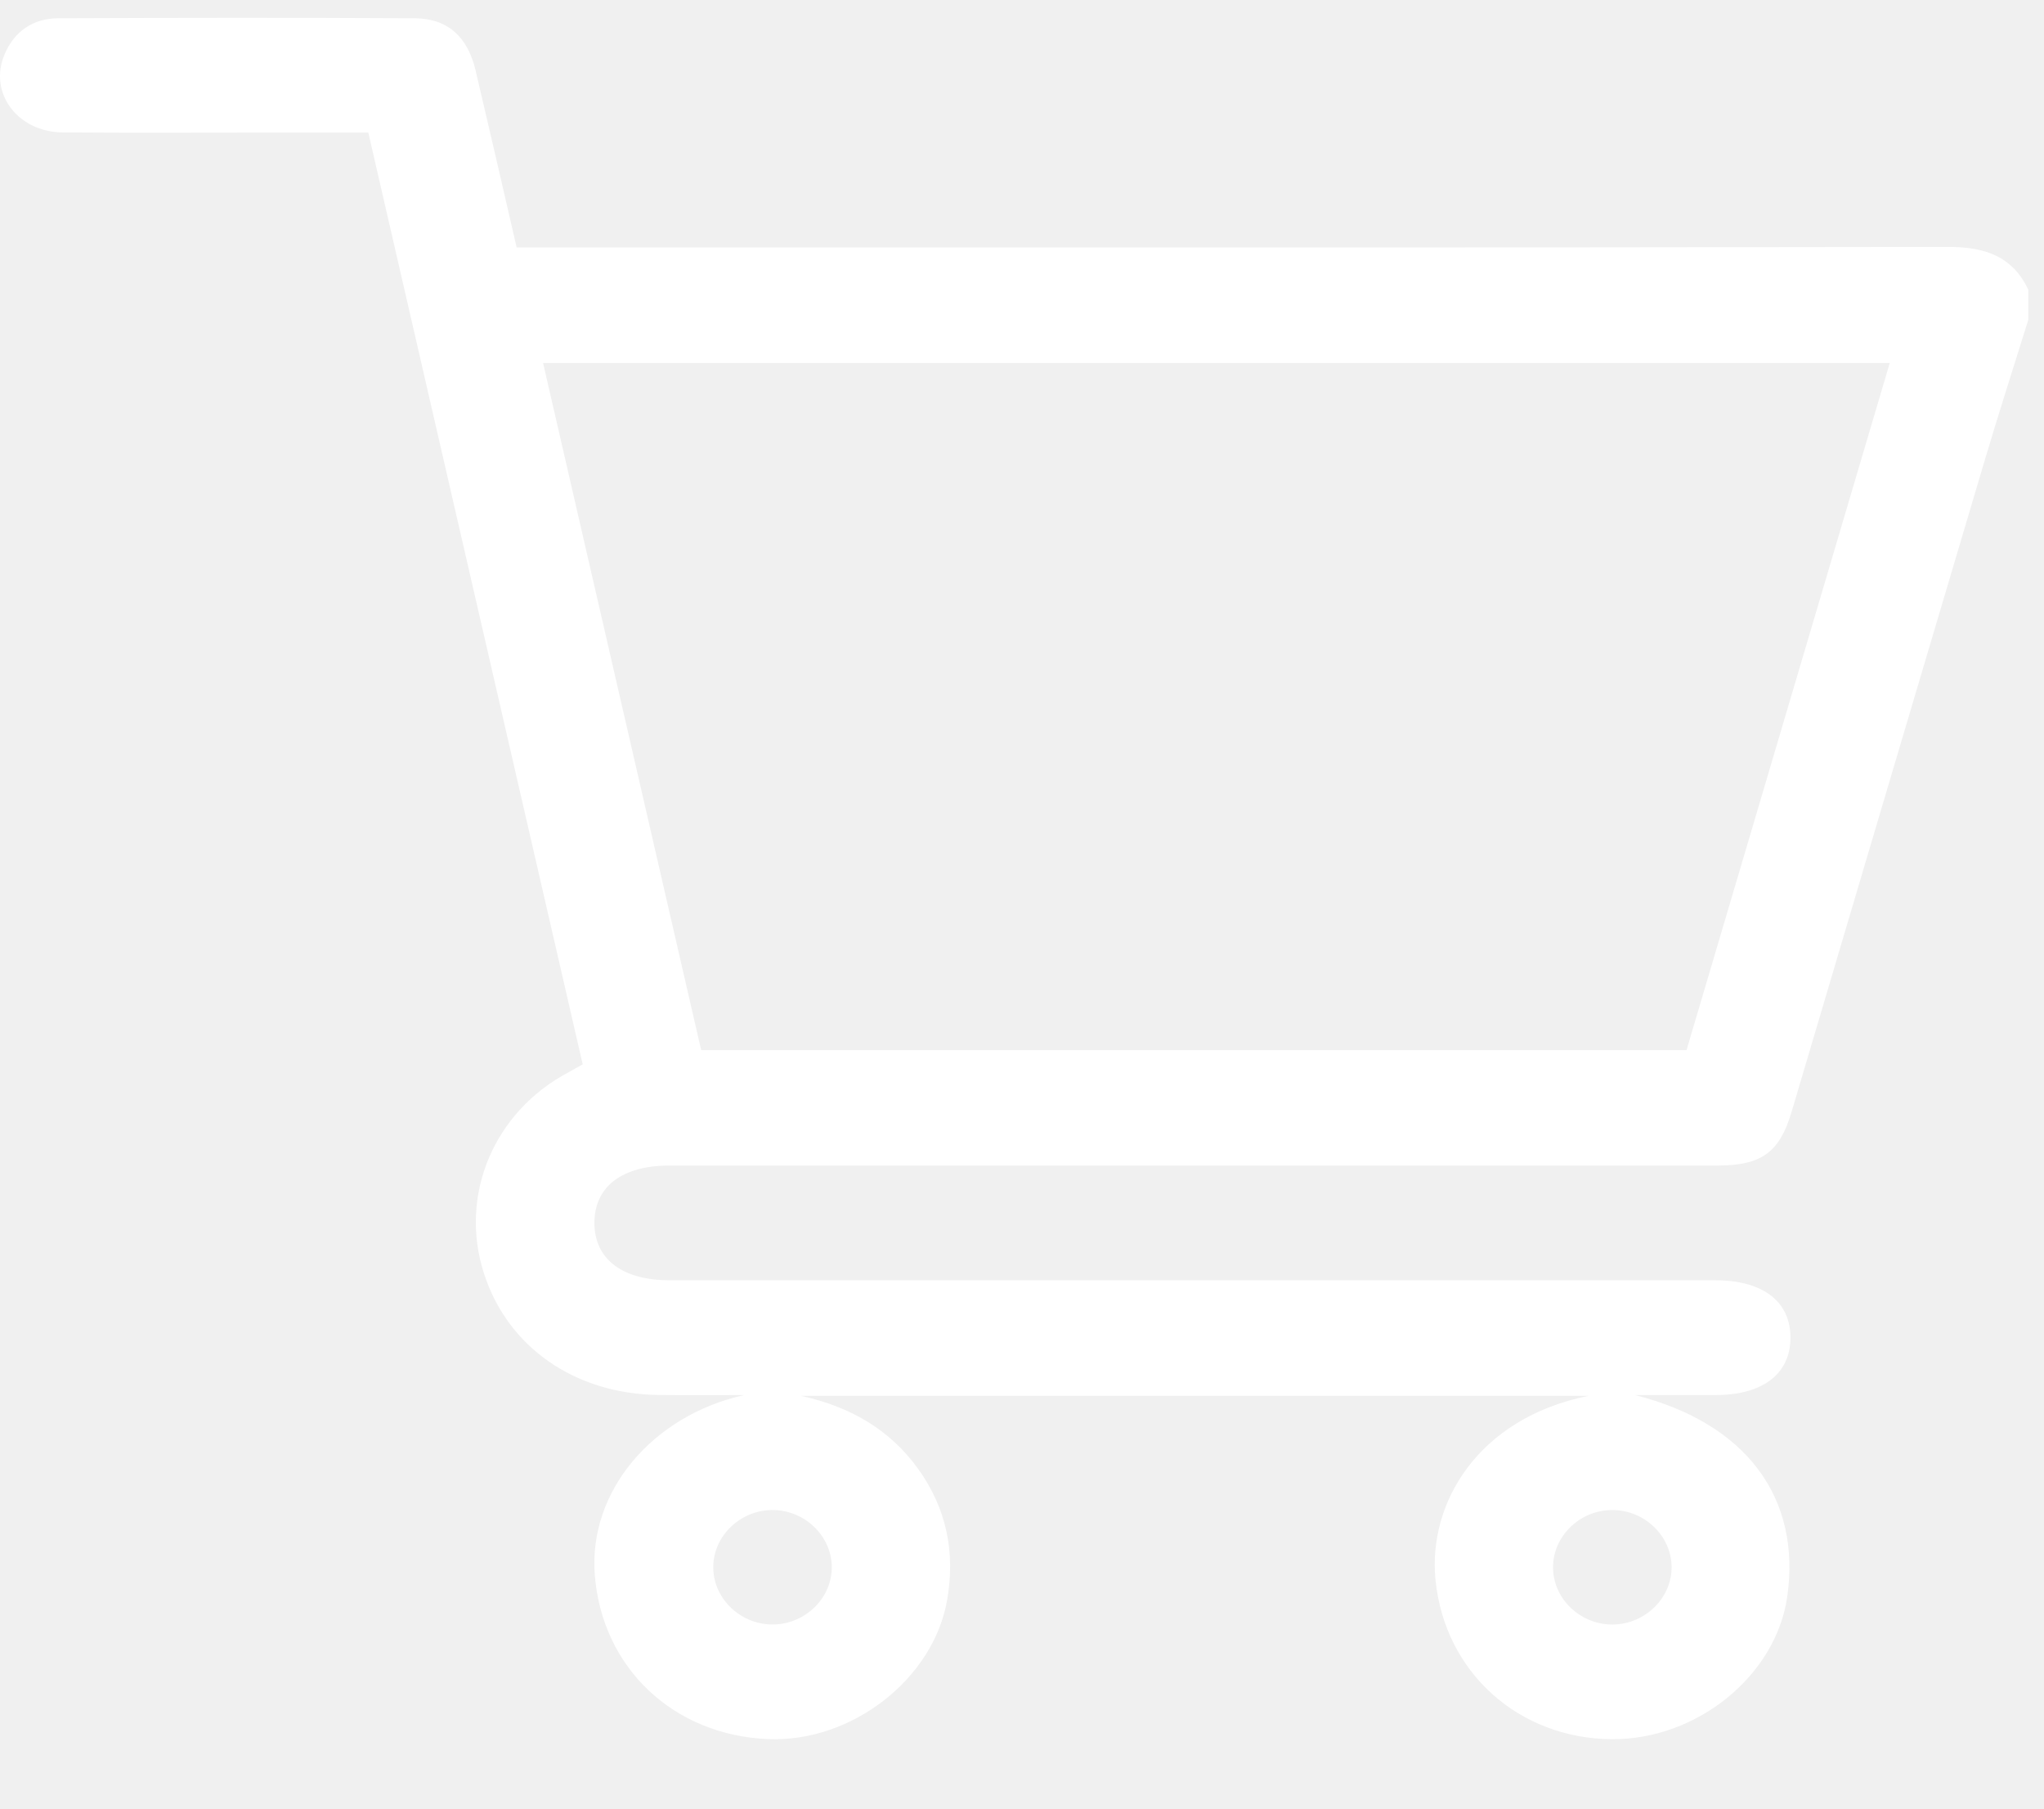
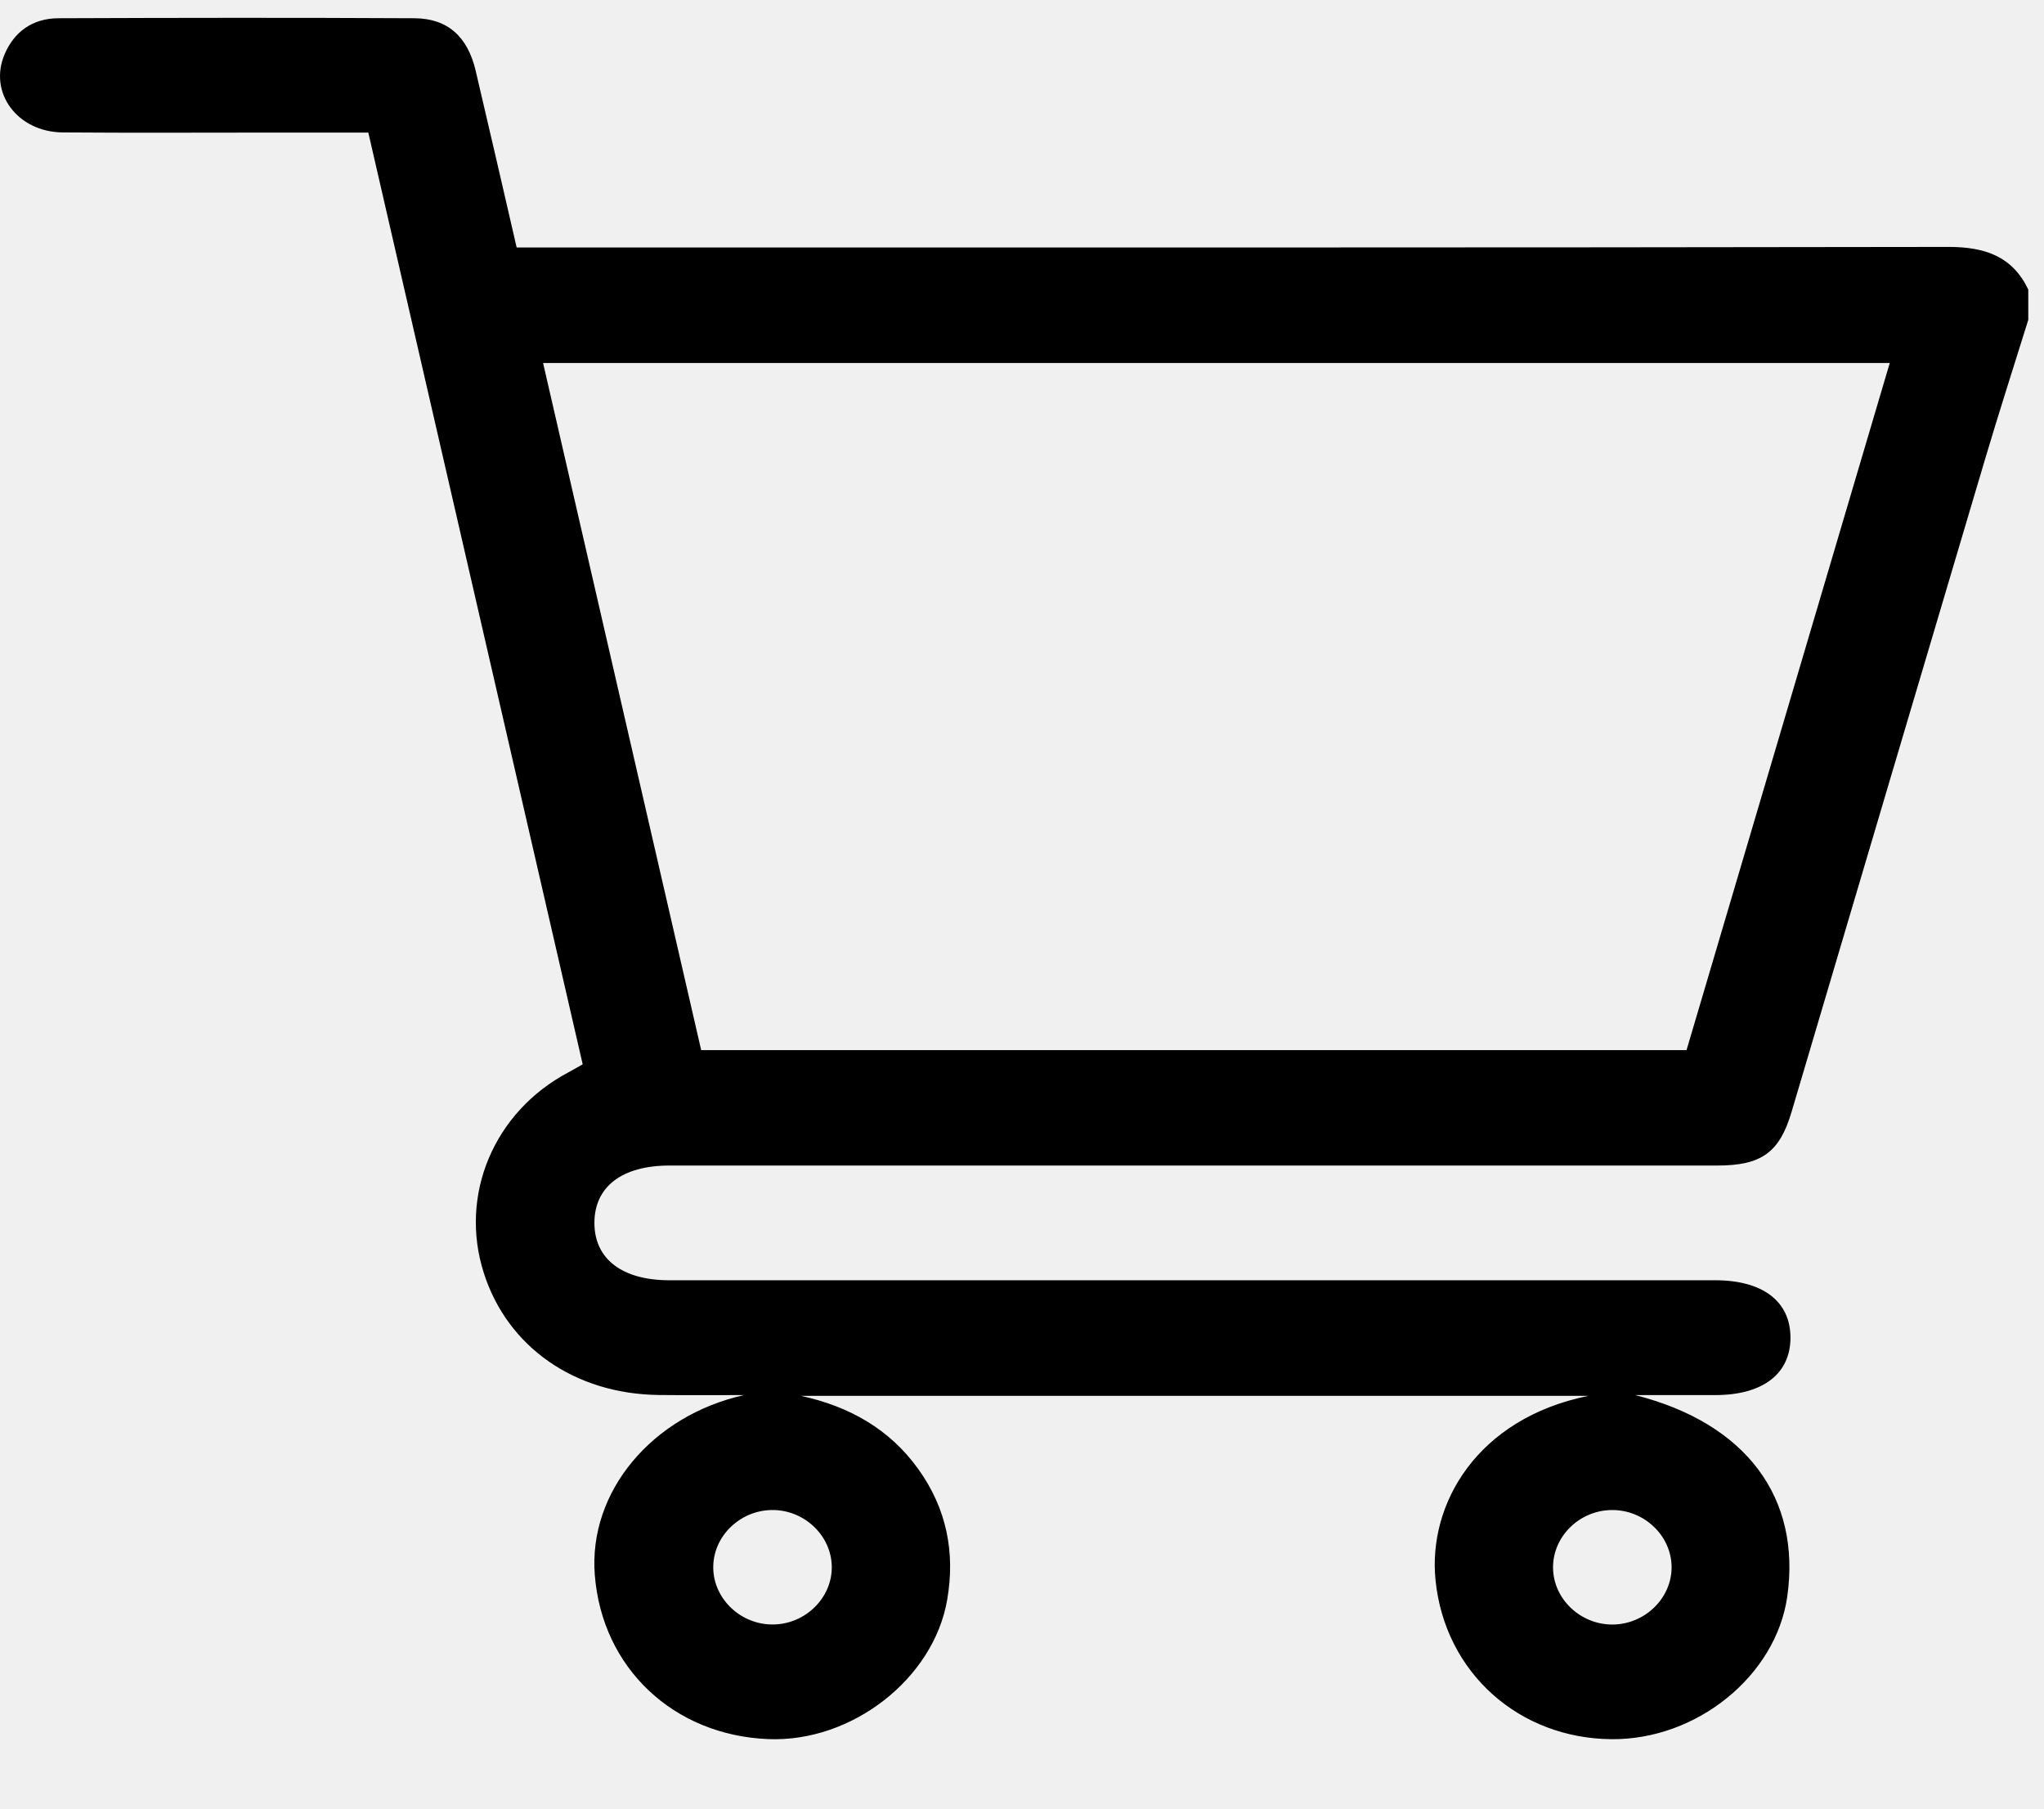
<svg xmlns="http://www.w3.org/2000/svg" width="26" height="23" viewBox="0 0 26 23" fill="none">
-   <path d="M25.799 4.071C25.614 4.665 25.423 5.257 25.246 5.854C24.425 8.615 23.608 11.378 22.789 14.14C22.636 14.657 22.405 14.822 21.844 14.822C17.402 14.822 12.96 14.822 8.517 14.822C7.912 14.822 7.562 15.09 7.561 15.551C7.561 16.011 7.914 16.281 8.517 16.281C12.95 16.281 17.384 16.281 21.819 16.281C22.423 16.281 22.775 16.55 22.775 17.011C22.775 17.471 22.423 17.741 21.819 17.741C21.501 17.741 21.183 17.741 20.8 17.741C22.216 18.1 22.913 19.05 22.734 20.305C22.59 21.31 21.585 22.126 20.5 22.117C19.323 22.108 18.379 21.273 18.26 20.094C18.162 19.125 18.789 18.038 20.204 17.751H10.188C10.804 17.884 11.318 18.176 11.68 18.681C12.041 19.183 12.153 19.742 12.048 20.346C11.875 21.347 10.839 22.158 9.774 22.116C8.567 22.068 7.659 21.211 7.566 20.03C7.482 18.97 8.294 18.003 9.464 17.741C9.103 17.741 8.741 17.744 8.38 17.74C7.311 17.727 6.456 17.131 6.155 16.191C5.836 15.197 6.282 14.139 7.23 13.637C7.287 13.606 7.344 13.573 7.412 13.535C6.503 9.586 5.596 5.644 4.685 1.686C4.264 1.686 3.854 1.686 3.444 1.686C2.562 1.686 1.68 1.691 0.799 1.684C0.221 1.68 -0.15 1.178 0.059 0.689C0.182 0.401 0.417 0.234 0.74 0.232C2.252 0.226 3.763 0.224 5.275 0.232C5.696 0.235 5.949 0.469 6.05 0.897C6.225 1.639 6.395 2.381 6.572 3.147H6.898C12.86 3.147 18.822 3.15 24.784 3.14C25.252 3.14 25.599 3.261 25.8 3.682V4.071H25.799ZM6.908 4.616C7.581 7.54 8.251 10.45 8.919 13.354H21.453C22.314 10.442 23.175 7.535 24.038 4.616H6.908ZM10.58 19.951C10.592 19.555 10.258 19.214 9.847 19.203C9.437 19.192 9.084 19.514 9.073 19.911C9.061 20.306 9.395 20.647 9.806 20.658C10.216 20.67 10.569 20.347 10.58 19.951ZM21.263 19.925C21.259 19.527 20.913 19.199 20.502 19.203C20.091 19.206 19.751 19.54 19.755 19.937C19.758 20.334 20.104 20.662 20.515 20.659C20.926 20.655 21.266 20.322 21.263 19.925Z" fill="white" />
+   <path d="M25.799 4.071C25.614 4.665 25.423 5.257 25.246 5.854C24.425 8.615 23.608 11.378 22.789 14.14C22.636 14.657 22.405 14.822 21.844 14.822C17.402 14.822 12.96 14.822 8.517 14.822C7.912 14.822 7.562 15.09 7.561 15.551C7.561 16.011 7.914 16.281 8.517 16.281C12.95 16.281 17.384 16.281 21.819 16.281C22.423 16.281 22.775 16.55 22.775 17.011C22.775 17.471 22.423 17.741 21.819 17.741C21.501 17.741 21.183 17.741 20.8 17.741C22.216 18.1 22.913 19.05 22.734 20.305C22.59 21.31 21.585 22.126 20.5 22.117C19.323 22.108 18.379 21.273 18.26 20.094C18.162 19.125 18.789 18.038 20.204 17.751H10.188C10.804 17.884 11.318 18.176 11.68 18.681C12.041 19.183 12.153 19.742 12.048 20.346C11.875 21.347 10.839 22.158 9.774 22.116C8.567 22.068 7.659 21.211 7.566 20.03C7.482 18.97 8.294 18.003 9.464 17.741C9.103 17.741 8.741 17.744 8.38 17.74C7.311 17.727 6.456 17.131 6.155 16.191C5.836 15.197 6.282 14.139 7.23 13.637C7.287 13.606 7.344 13.573 7.412 13.535C6.503 9.586 5.596 5.644 4.685 1.686C4.264 1.686 3.854 1.686 3.444 1.686C2.562 1.686 1.68 1.691 0.799 1.684C0.221 1.68 -0.15 1.178 0.059 0.689C0.182 0.401 0.417 0.234 0.74 0.232C2.252 0.226 3.763 0.224 5.275 0.232C5.696 0.235 5.949 0.469 6.05 0.897C6.225 1.639 6.395 2.381 6.572 3.147H6.898C12.86 3.147 18.822 3.15 24.784 3.14C25.252 3.14 25.599 3.261 25.8 3.682V4.071H25.799ZM6.908 4.616C7.581 7.54 8.251 10.45 8.919 13.354H21.453C22.314 10.442 23.175 7.535 24.038 4.616H6.908ZM10.58 19.951C10.592 19.555 10.258 19.214 9.847 19.203C9.437 19.192 9.084 19.514 9.073 19.911C9.061 20.306 9.395 20.647 9.806 20.658C10.216 20.67 10.569 20.347 10.58 19.951ZM21.263 19.925C21.259 19.527 20.913 19.199 20.502 19.203C20.091 19.206 19.751 19.54 19.755 19.937C19.758 20.334 20.104 20.662 20.515 20.659C20.926 20.655 21.266 20.322 21.263 19.925Z" fill="#000000" />
</svg>
